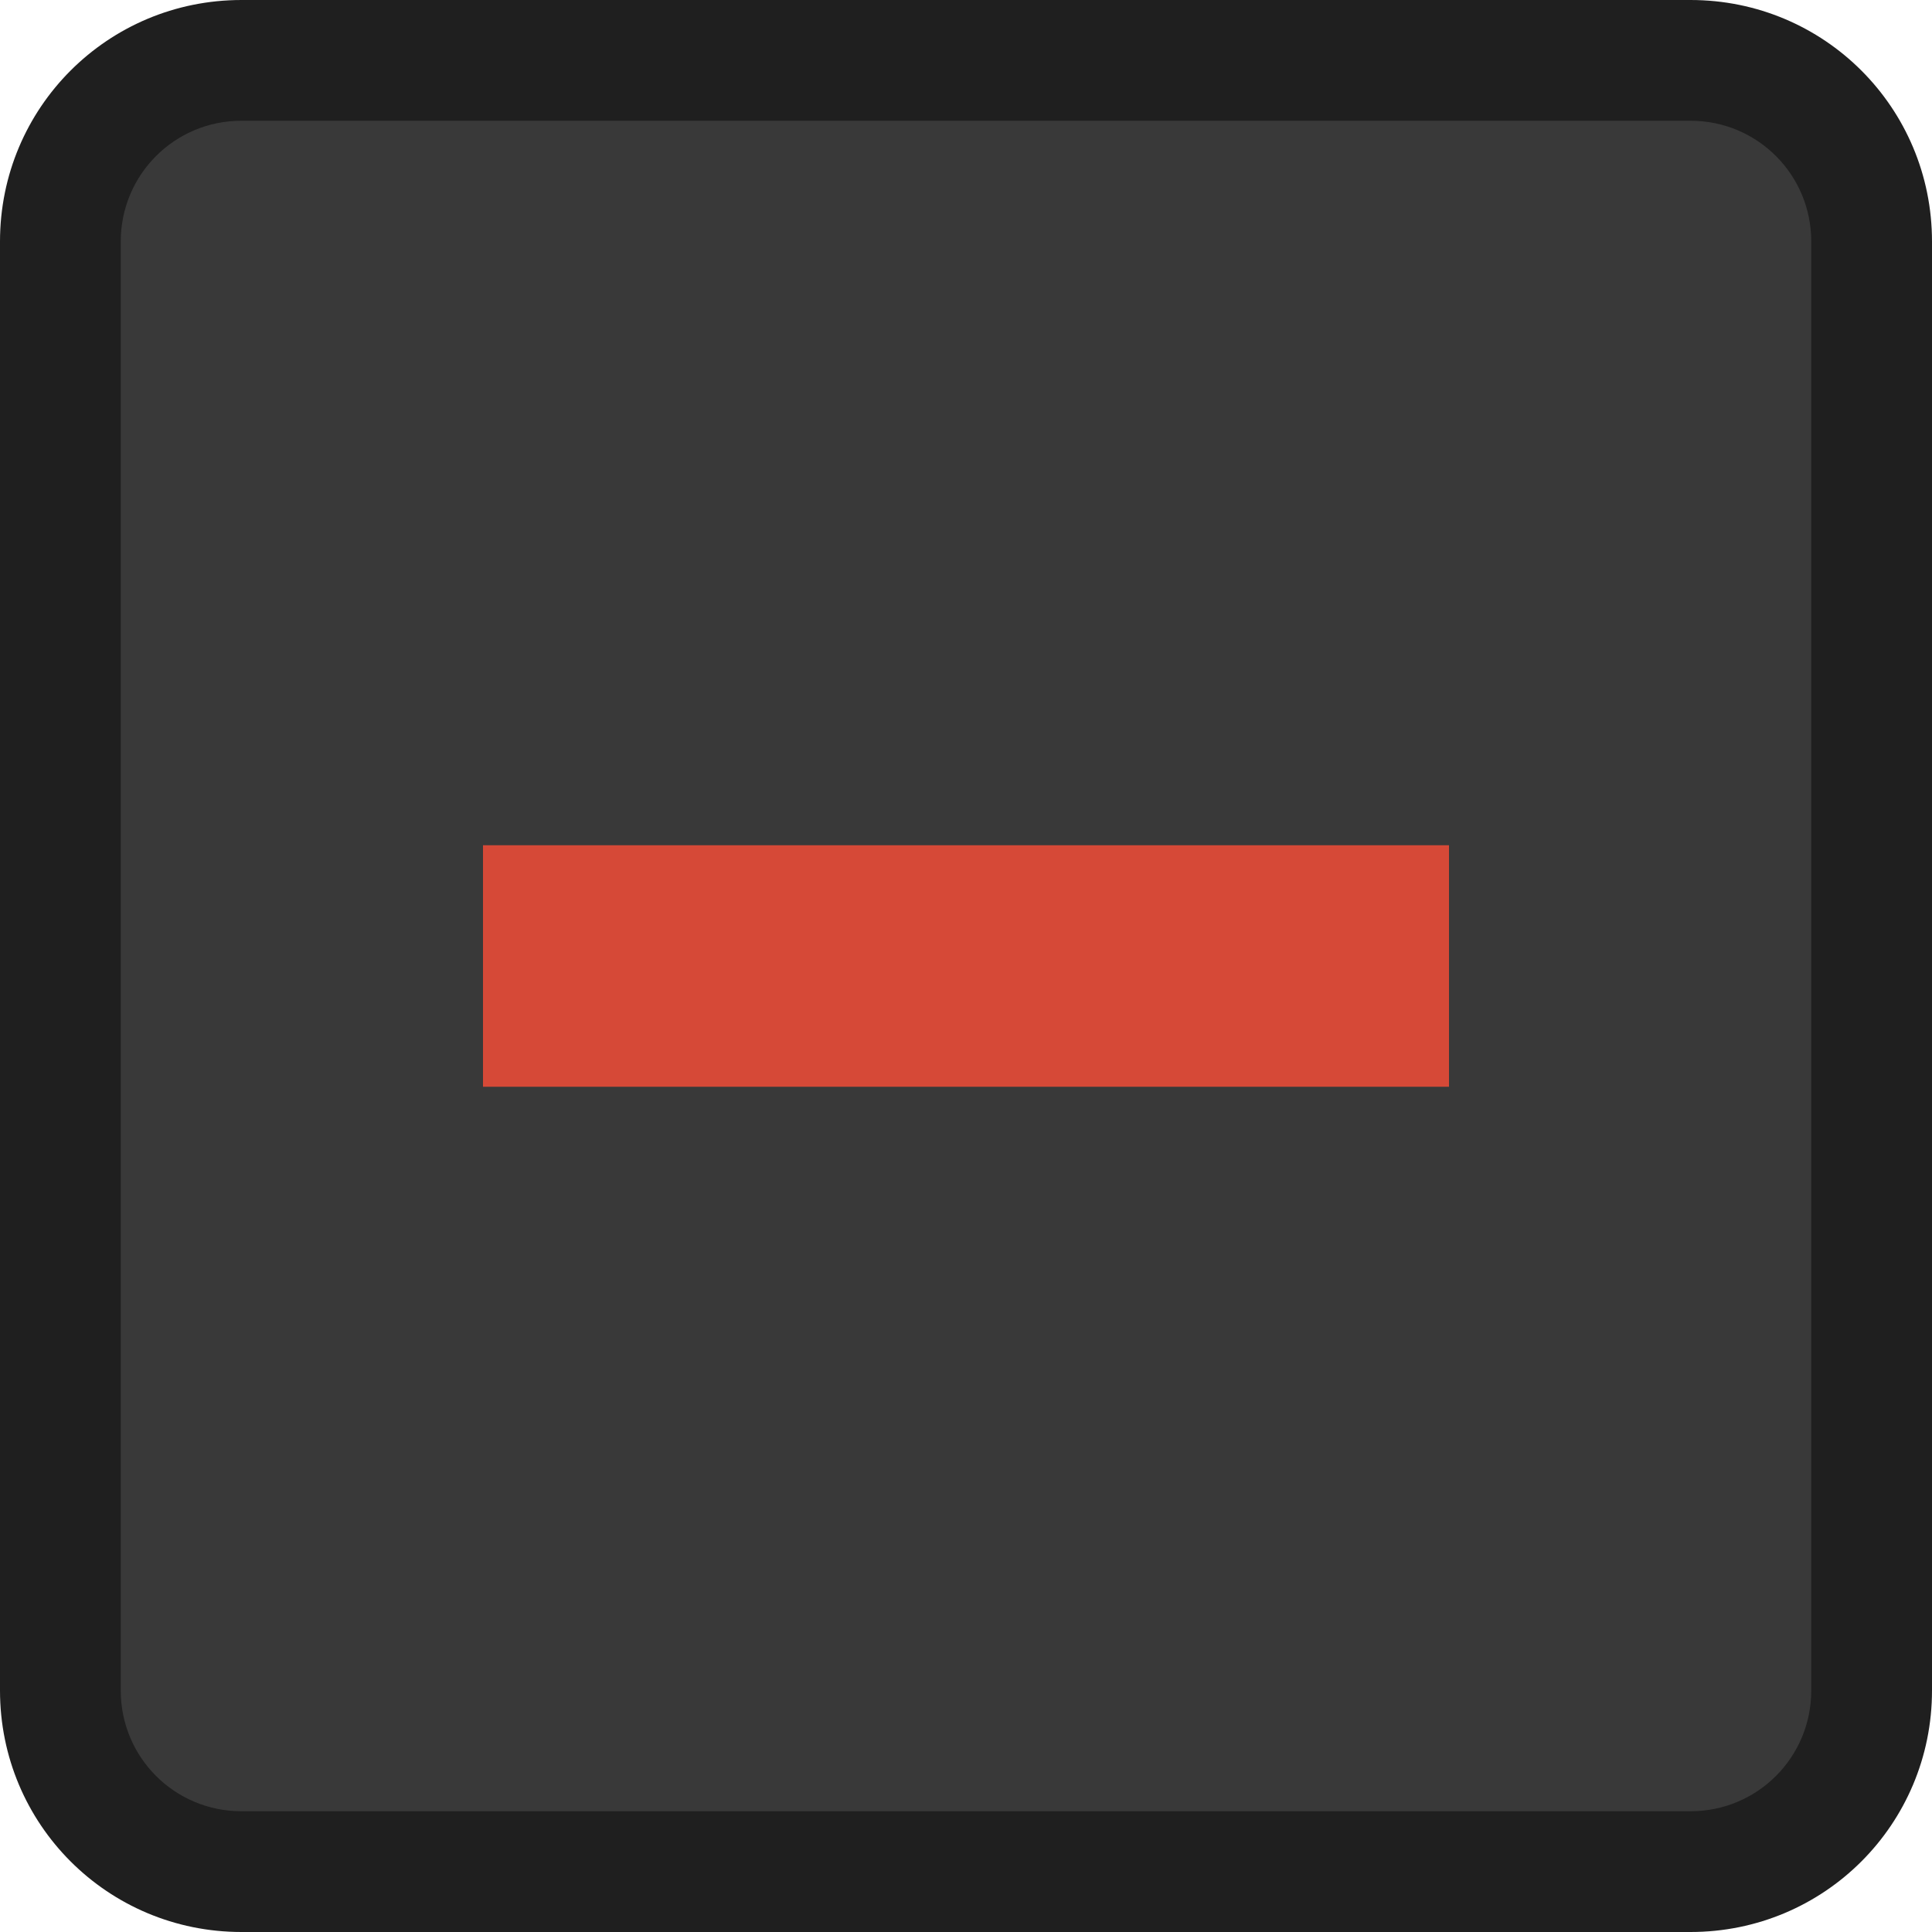
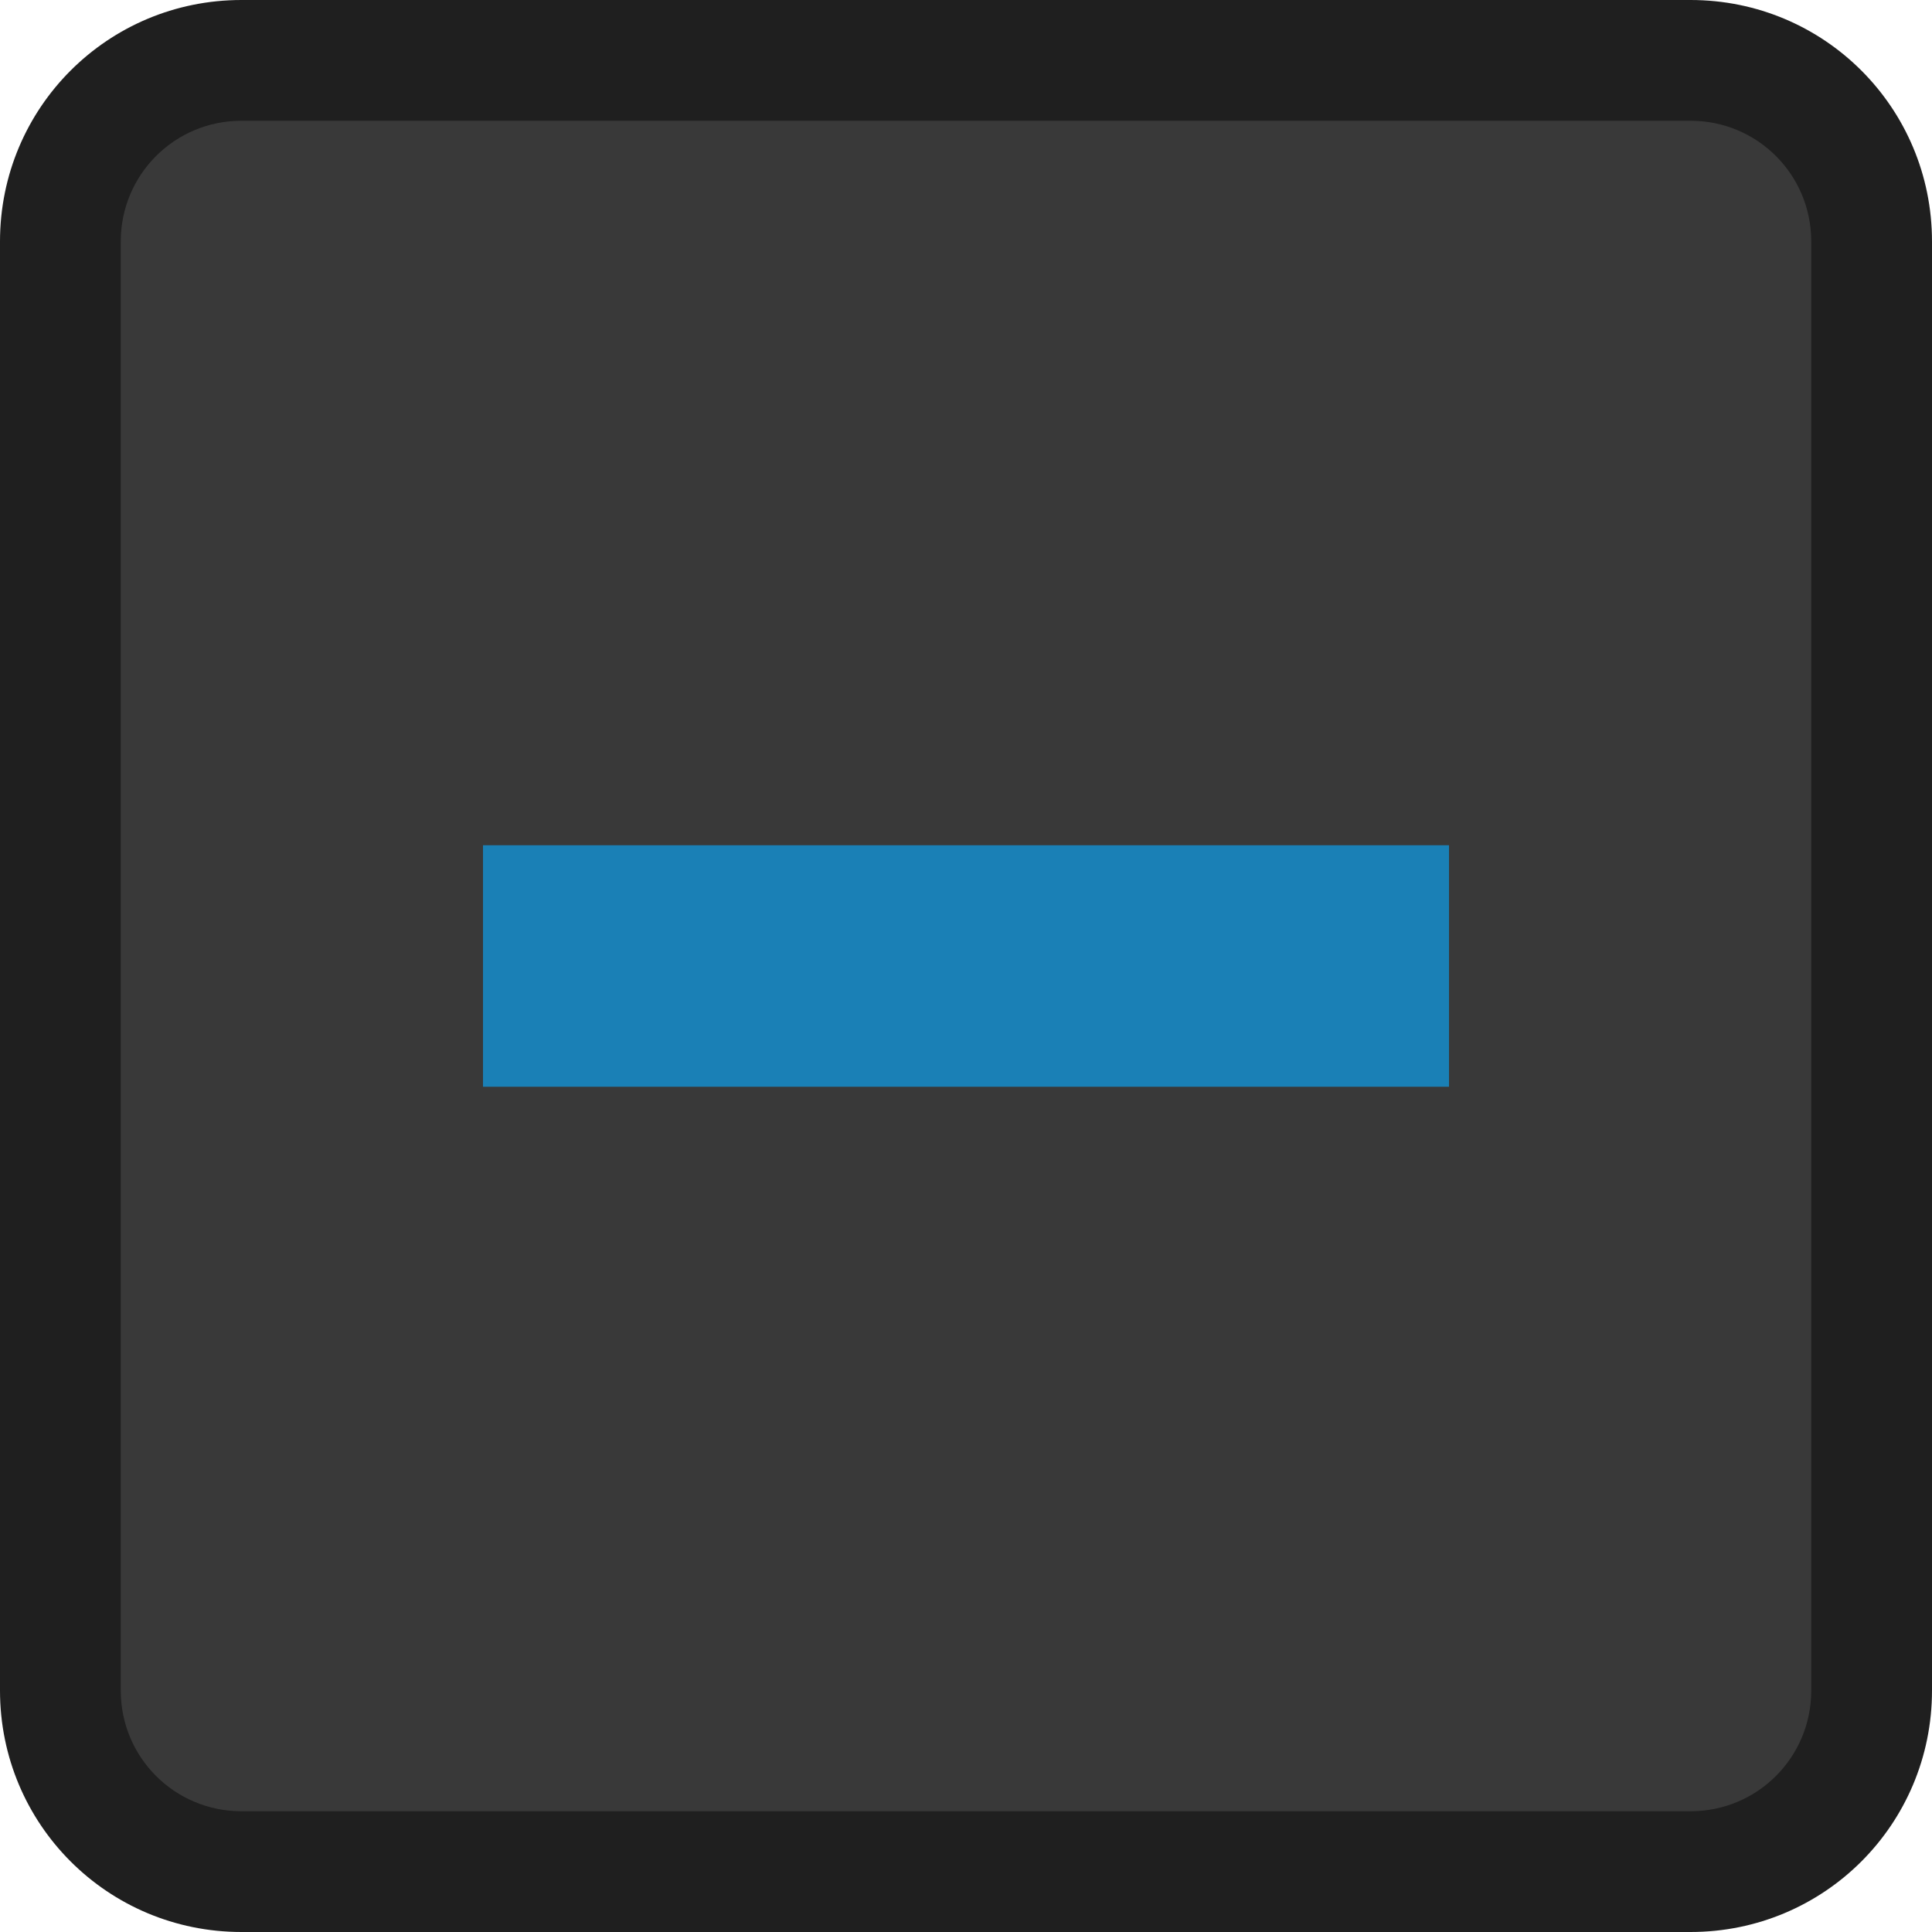
<svg xmlns="http://www.w3.org/2000/svg" viewBox="0 0 16 16">
  <g transform="translate(0 -1036.362)">
    <rect width="14.821" x=".621" y="1037.046" rx="1" height="14.758" style="fill:#393939" />
    <path style="fill:#1f1f1f" d="M 2 0 C 0.892 0 3.2526065e-18 0.892 0 2 L 0 14 C 0 15.108 0.892 16 2 16 L 14 16 C 15.108 16 16 15.108 16 14 L 16 2 C 16 0.892 15.108 3.2526065e-18 14 0 L 2 0 z M 2 1 L 14 1 C 14.554 1 15 1.446 15 2 L 15 14 C 15 14.554 14.554 15 14 15 L 2 15 C 1.446 15 1 14.554 1 14 L 1 2 C 1 1.446 1.446 1 2 1 z " transform="translate(0 1036.362)" />
-     <rect width="8" x="4" y="1043.362" height="2" style="fill:#d64937" />
+     <rect width="8" x="4" y="1043.362" height="2" style="fill:#1a80b6" />
  </g>
</svg>
